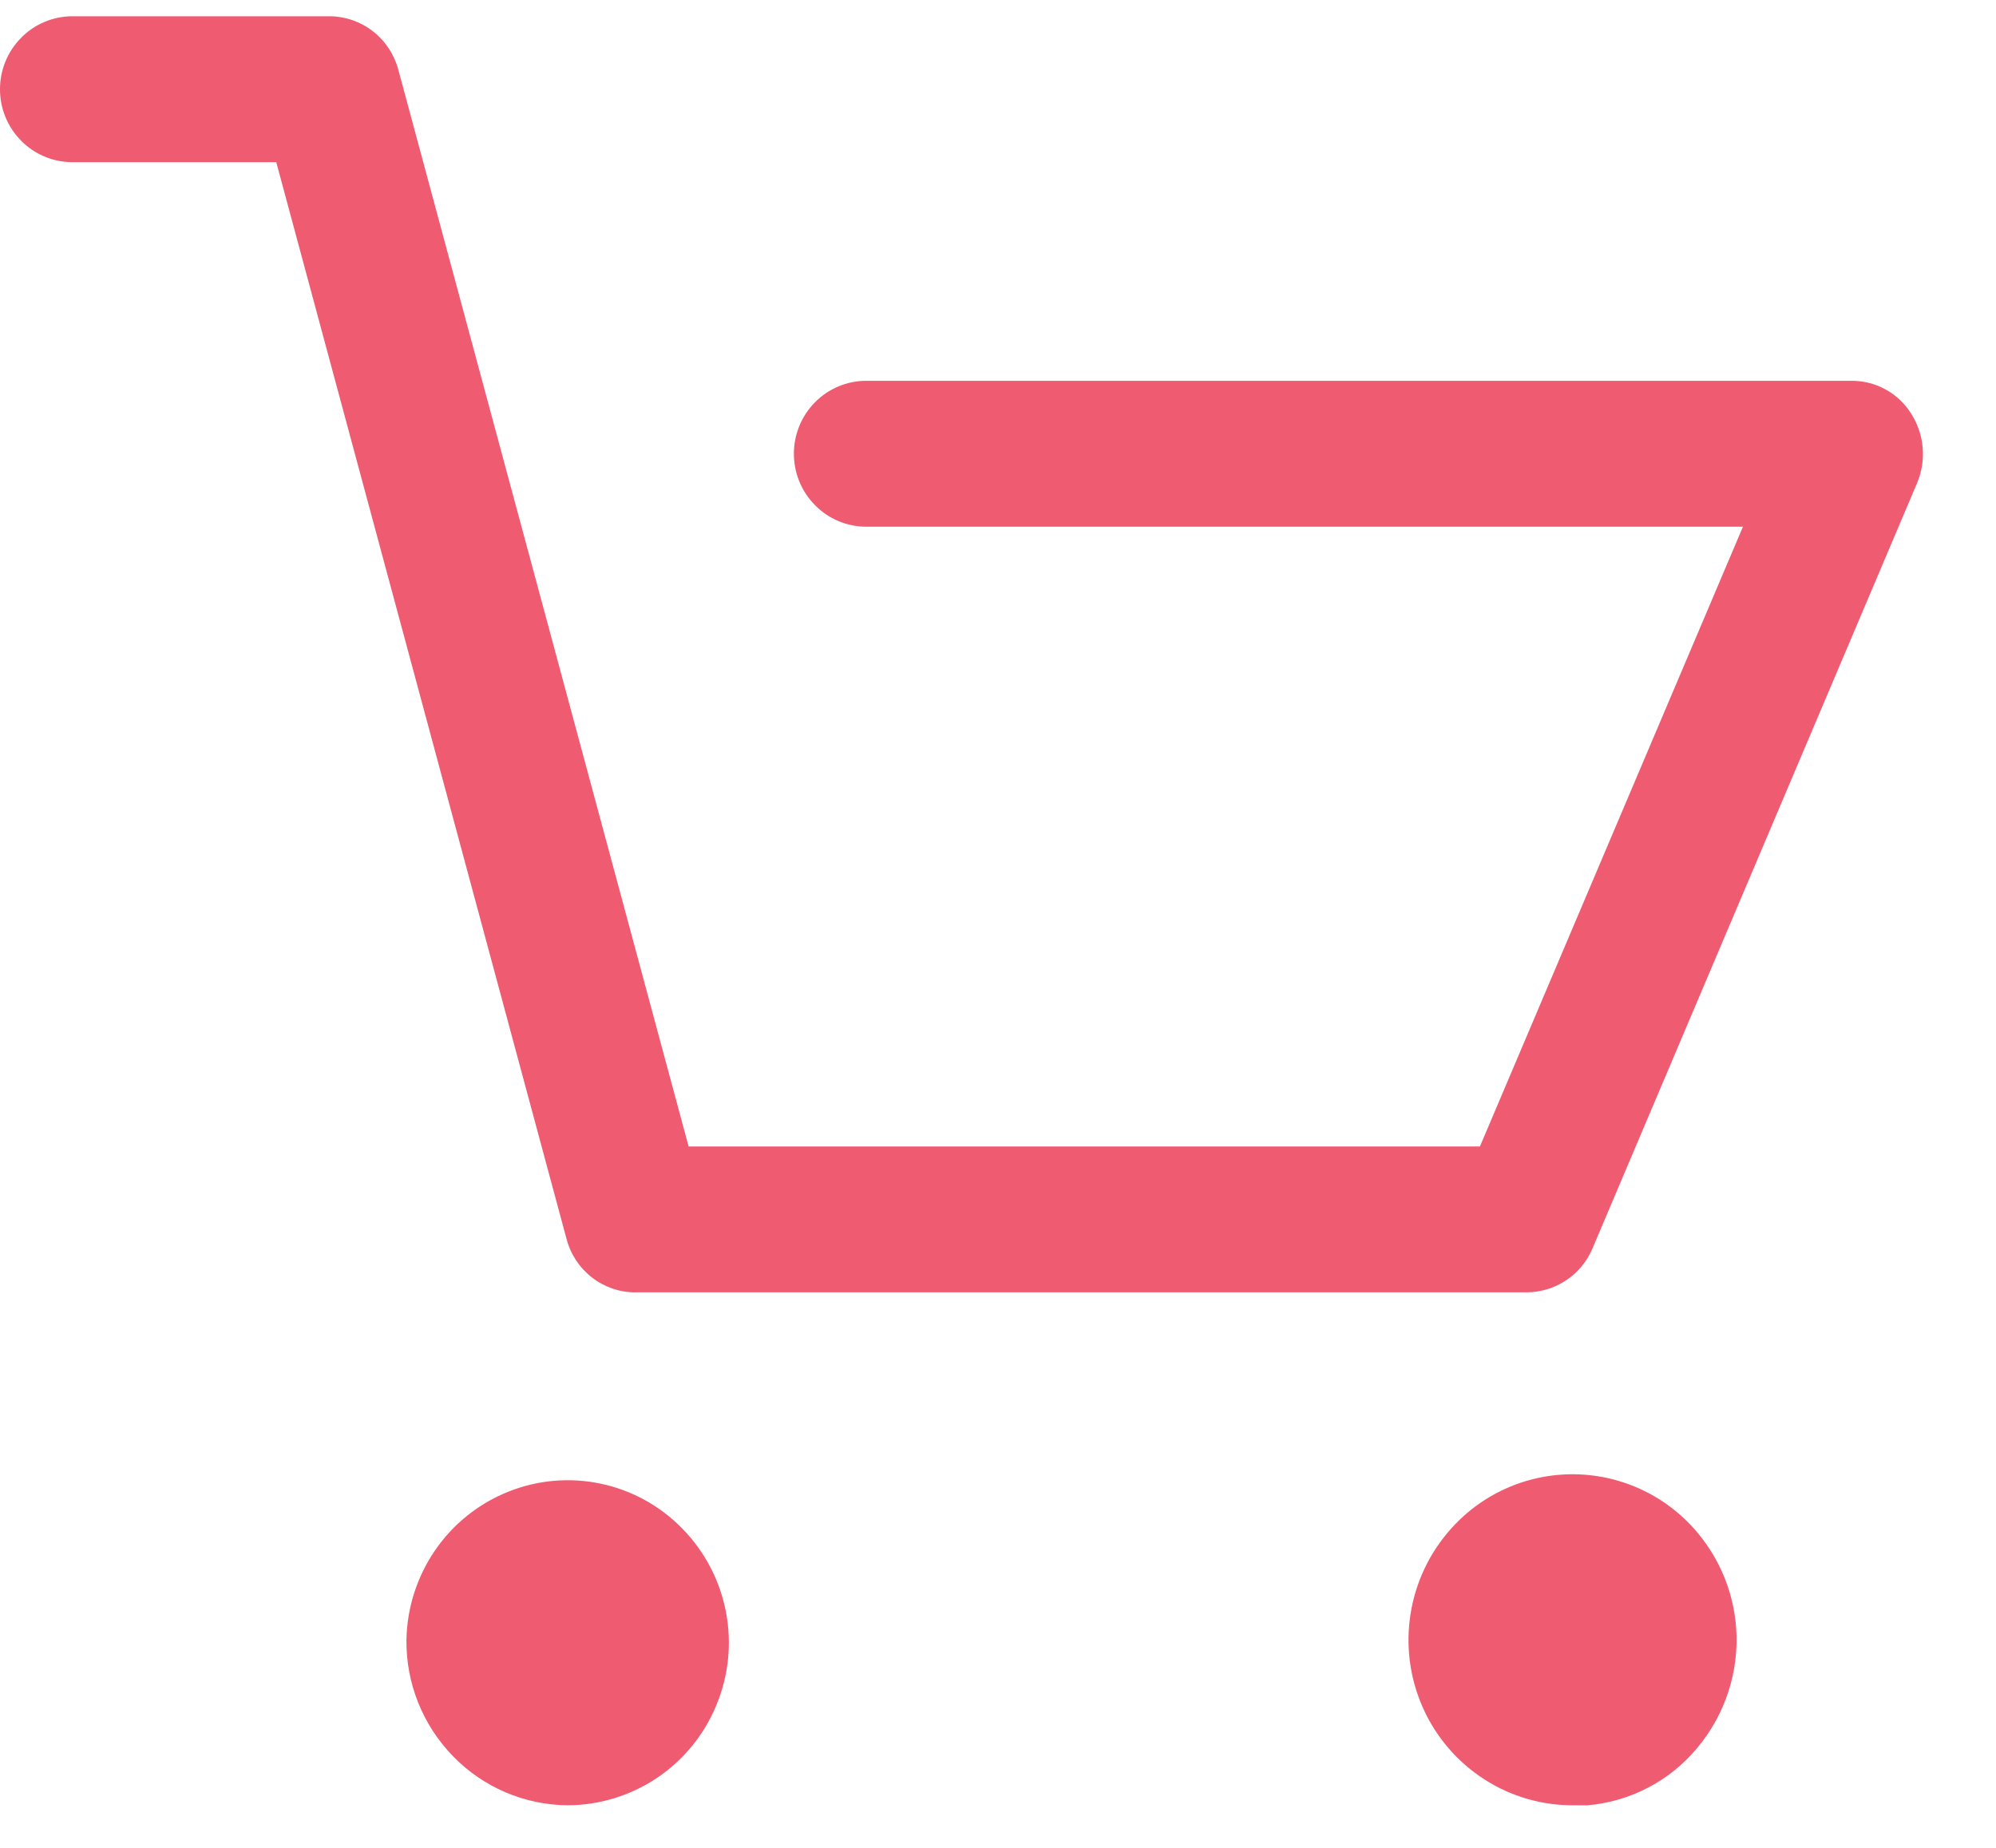
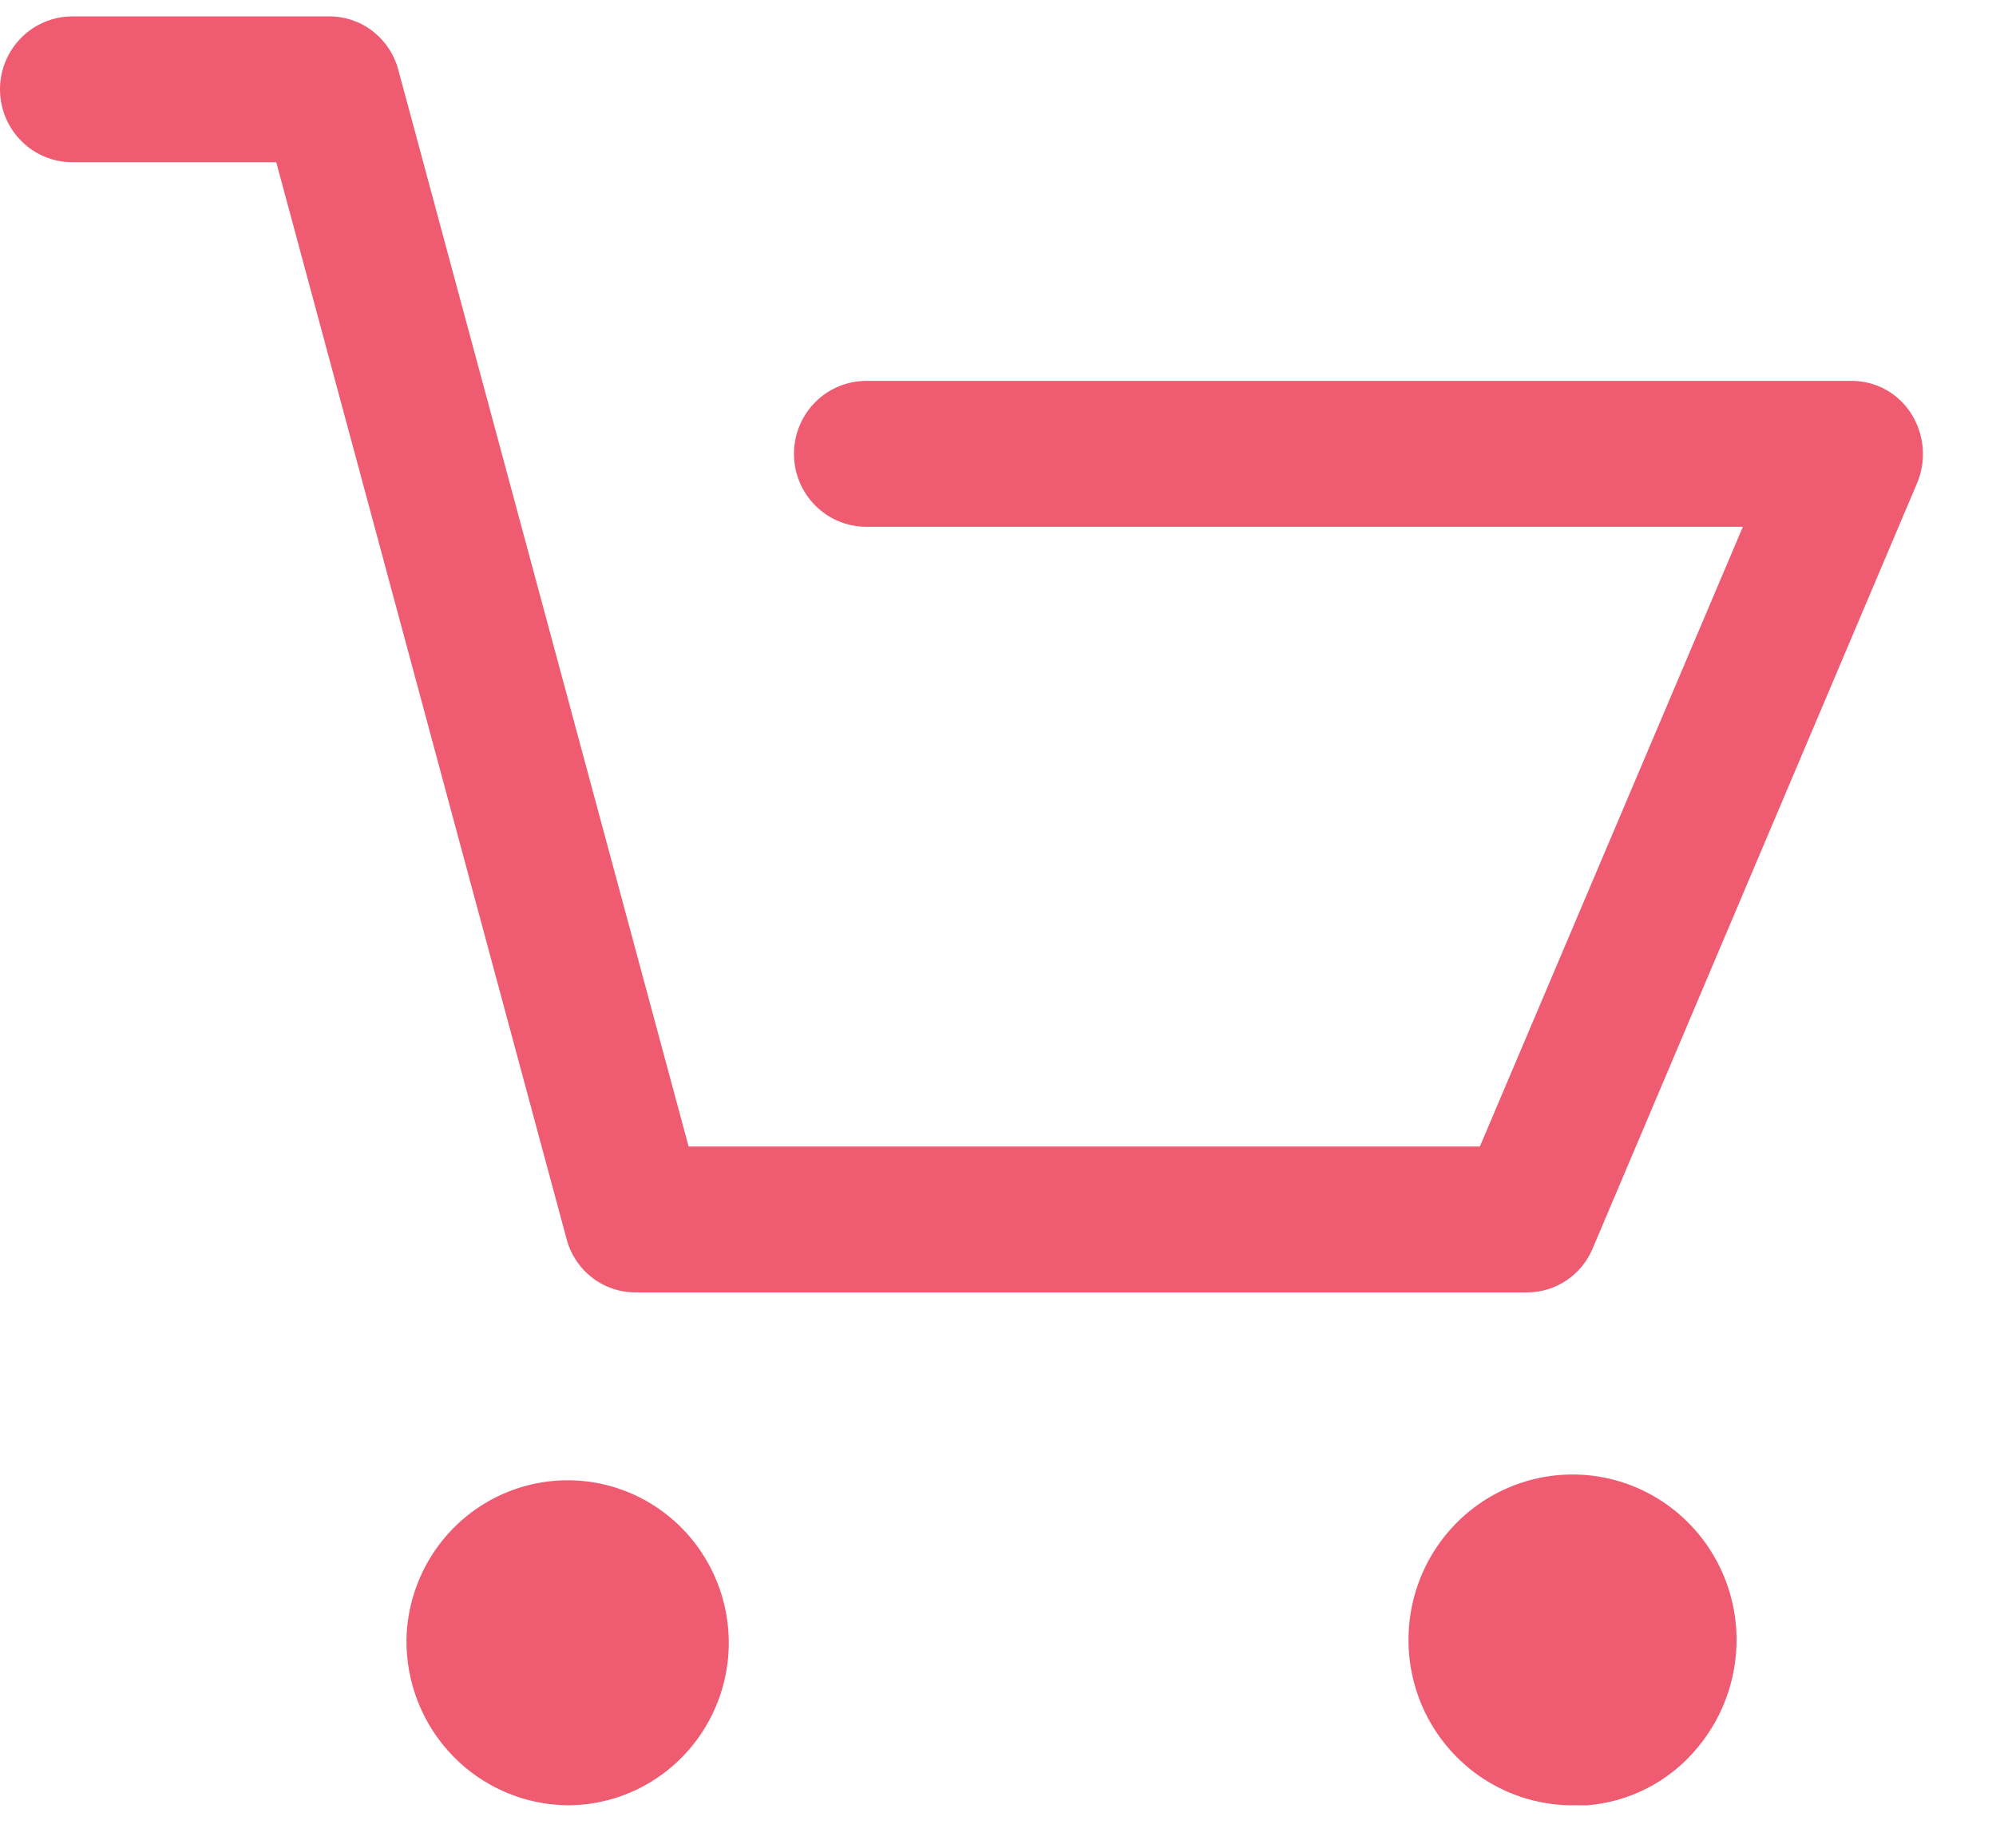
- <svg xmlns="http://www.w3.org/2000/svg" width="27" height="25" fill="none">
-   <path d="M5.498 22.185c.008-.433.143-.854.387-1.21.244-.356.588-.632.987-.792a2.163 2.163 0 012.362.502 2.204 2.204 0 01.454 2.39 2.183 2.183 0 01-2.01 1.349 2.184 2.184 0 01-1.55-.664 2.22 2.22 0 01-.63-1.575zm15.806 2.239a2.205 2.205 0 01-1.224-.35 2.233 2.233 0 01-.833-.971 2.256 2.256 0 01.388-2.428 2.202 2.202 0 013.397.149c.264.347.421.764.453 1.2a2.274 2.274 0 01-.53 1.628 2.167 2.167 0 01-1.49.773l-.16-.001zm-12.71-6.939a.96.96 0 01-.587-.202.973.973 0 01-.343-.52L3.737 2.194H.979a.974.974 0 01-.692-.289.991.991 0 010-1.395.974.974 0 01.692-.29h3.479a.96.96 0 01.586.203c.168.13.289.314.344.52l3.927 14.568h10.704l3.558-8.385h-11.86a.974.974 0 01-.691-.29.991.991 0 010-1.395.974.974 0 01.692-.289h13.335a.945.945 0 01.8.445 1.014 1.014 0 01.08.937l-4.392 10.358a.97.97 0 01-.882.592H8.594z" fill="#EF5B70" />
+ <svg xmlns="http://www.w3.org/2000/svg" width="27" height="25" viewBox="0 0 27 25" fill="none">
+   <path d="M5.498 22.185C5.506 21.752 5.641 21.331 5.885 20.975C6.129 20.619 6.473 20.343 6.872 20.183C7.271 20.023 7.708 19.985 8.128 20.074C8.548 20.163 8.933 20.376 9.234 20.685C9.534 20.994 9.738 21.386 9.819 21.811C9.9 22.236 9.855 22.676 9.688 23.076C9.522 23.475 9.243 23.816 8.885 24.056C8.528 24.296 8.108 24.424 7.678 24.424C7.39 24.421 7.104 24.361 6.838 24.247C6.572 24.133 6.331 23.968 6.129 23.76C5.926 23.552 5.766 23.306 5.658 23.035C5.55 22.765 5.496 22.476 5.498 22.185ZM21.305 24.424C20.871 24.43 20.445 24.309 20.08 24.074C19.714 23.839 19.425 23.502 19.247 23.103C19.07 22.704 19.012 22.262 19.081 21.83C19.15 21.399 19.342 20.997 19.635 20.675C19.928 20.352 20.308 20.124 20.728 20.017C21.148 19.91 21.59 19.929 22 20.072C22.409 20.216 22.768 20.477 23.032 20.824C23.296 21.171 23.453 21.588 23.485 22.024C23.527 22.616 23.337 23.2 22.956 23.652C22.771 23.875 22.544 24.057 22.288 24.19C22.032 24.323 21.752 24.402 21.465 24.425L21.305 24.424ZM8.594 17.485C8.381 17.485 8.175 17.414 8.007 17.283C7.839 17.152 7.718 16.969 7.664 16.762L3.737 2.195H0.979C0.719 2.195 0.47 2.091 0.287 1.906C0.103 1.721 0 1.47 0 1.208C0 0.947 0.103 0.696 0.287 0.511C0.47 0.326 0.719 0.222 0.979 0.222H4.458C4.67 0.222 4.876 0.293 5.044 0.424C5.212 0.555 5.333 0.738 5.388 0.945L9.315 15.512H20.018L23.576 7.127H11.719C11.459 7.127 11.21 7.023 11.027 6.838C10.843 6.653 10.74 6.402 10.74 6.14C10.74 5.878 10.843 5.627 11.027 5.442C11.21 5.257 11.459 5.153 11.719 5.153H25.053C25.213 5.154 25.37 5.195 25.51 5.272C25.65 5.35 25.768 5.462 25.854 5.598C25.941 5.736 25.994 5.893 26.008 6.056C26.022 6.22 25.997 6.384 25.933 6.535L21.543 16.893C21.469 17.068 21.346 17.218 21.189 17.323C21.033 17.428 20.849 17.485 20.66 17.485H8.594Z" fill="#EF5B70" />
</svg>
